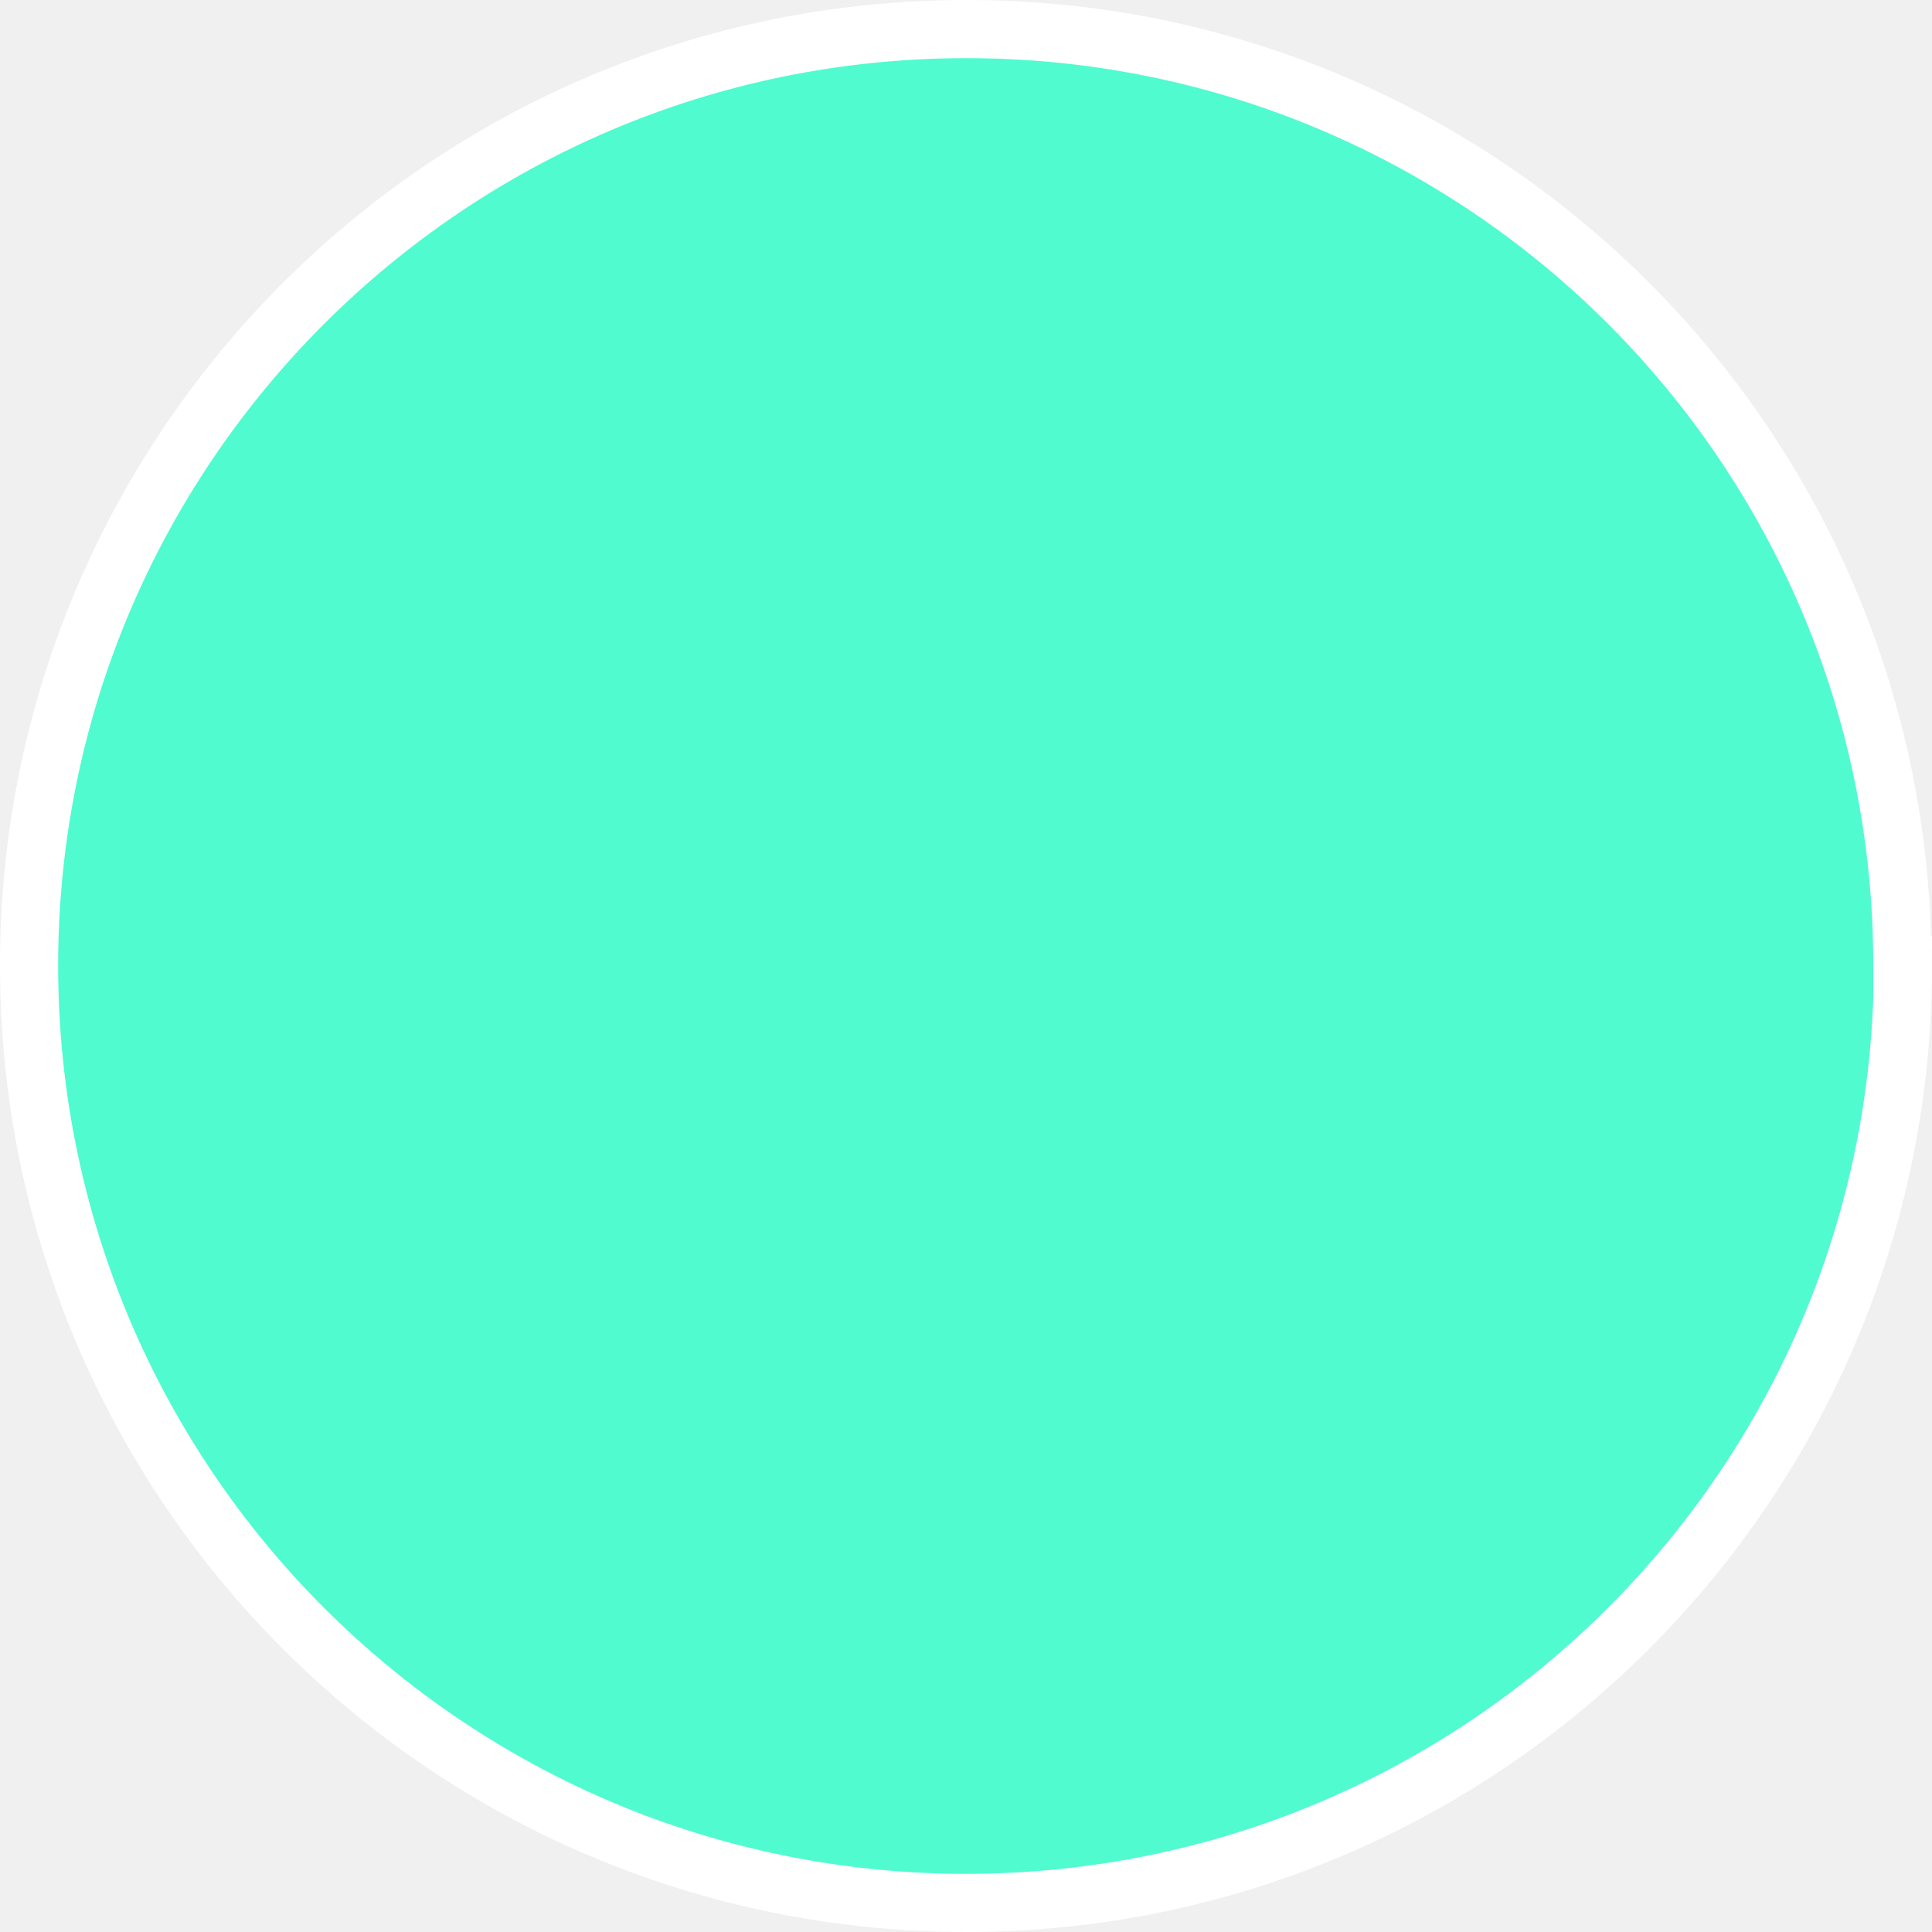
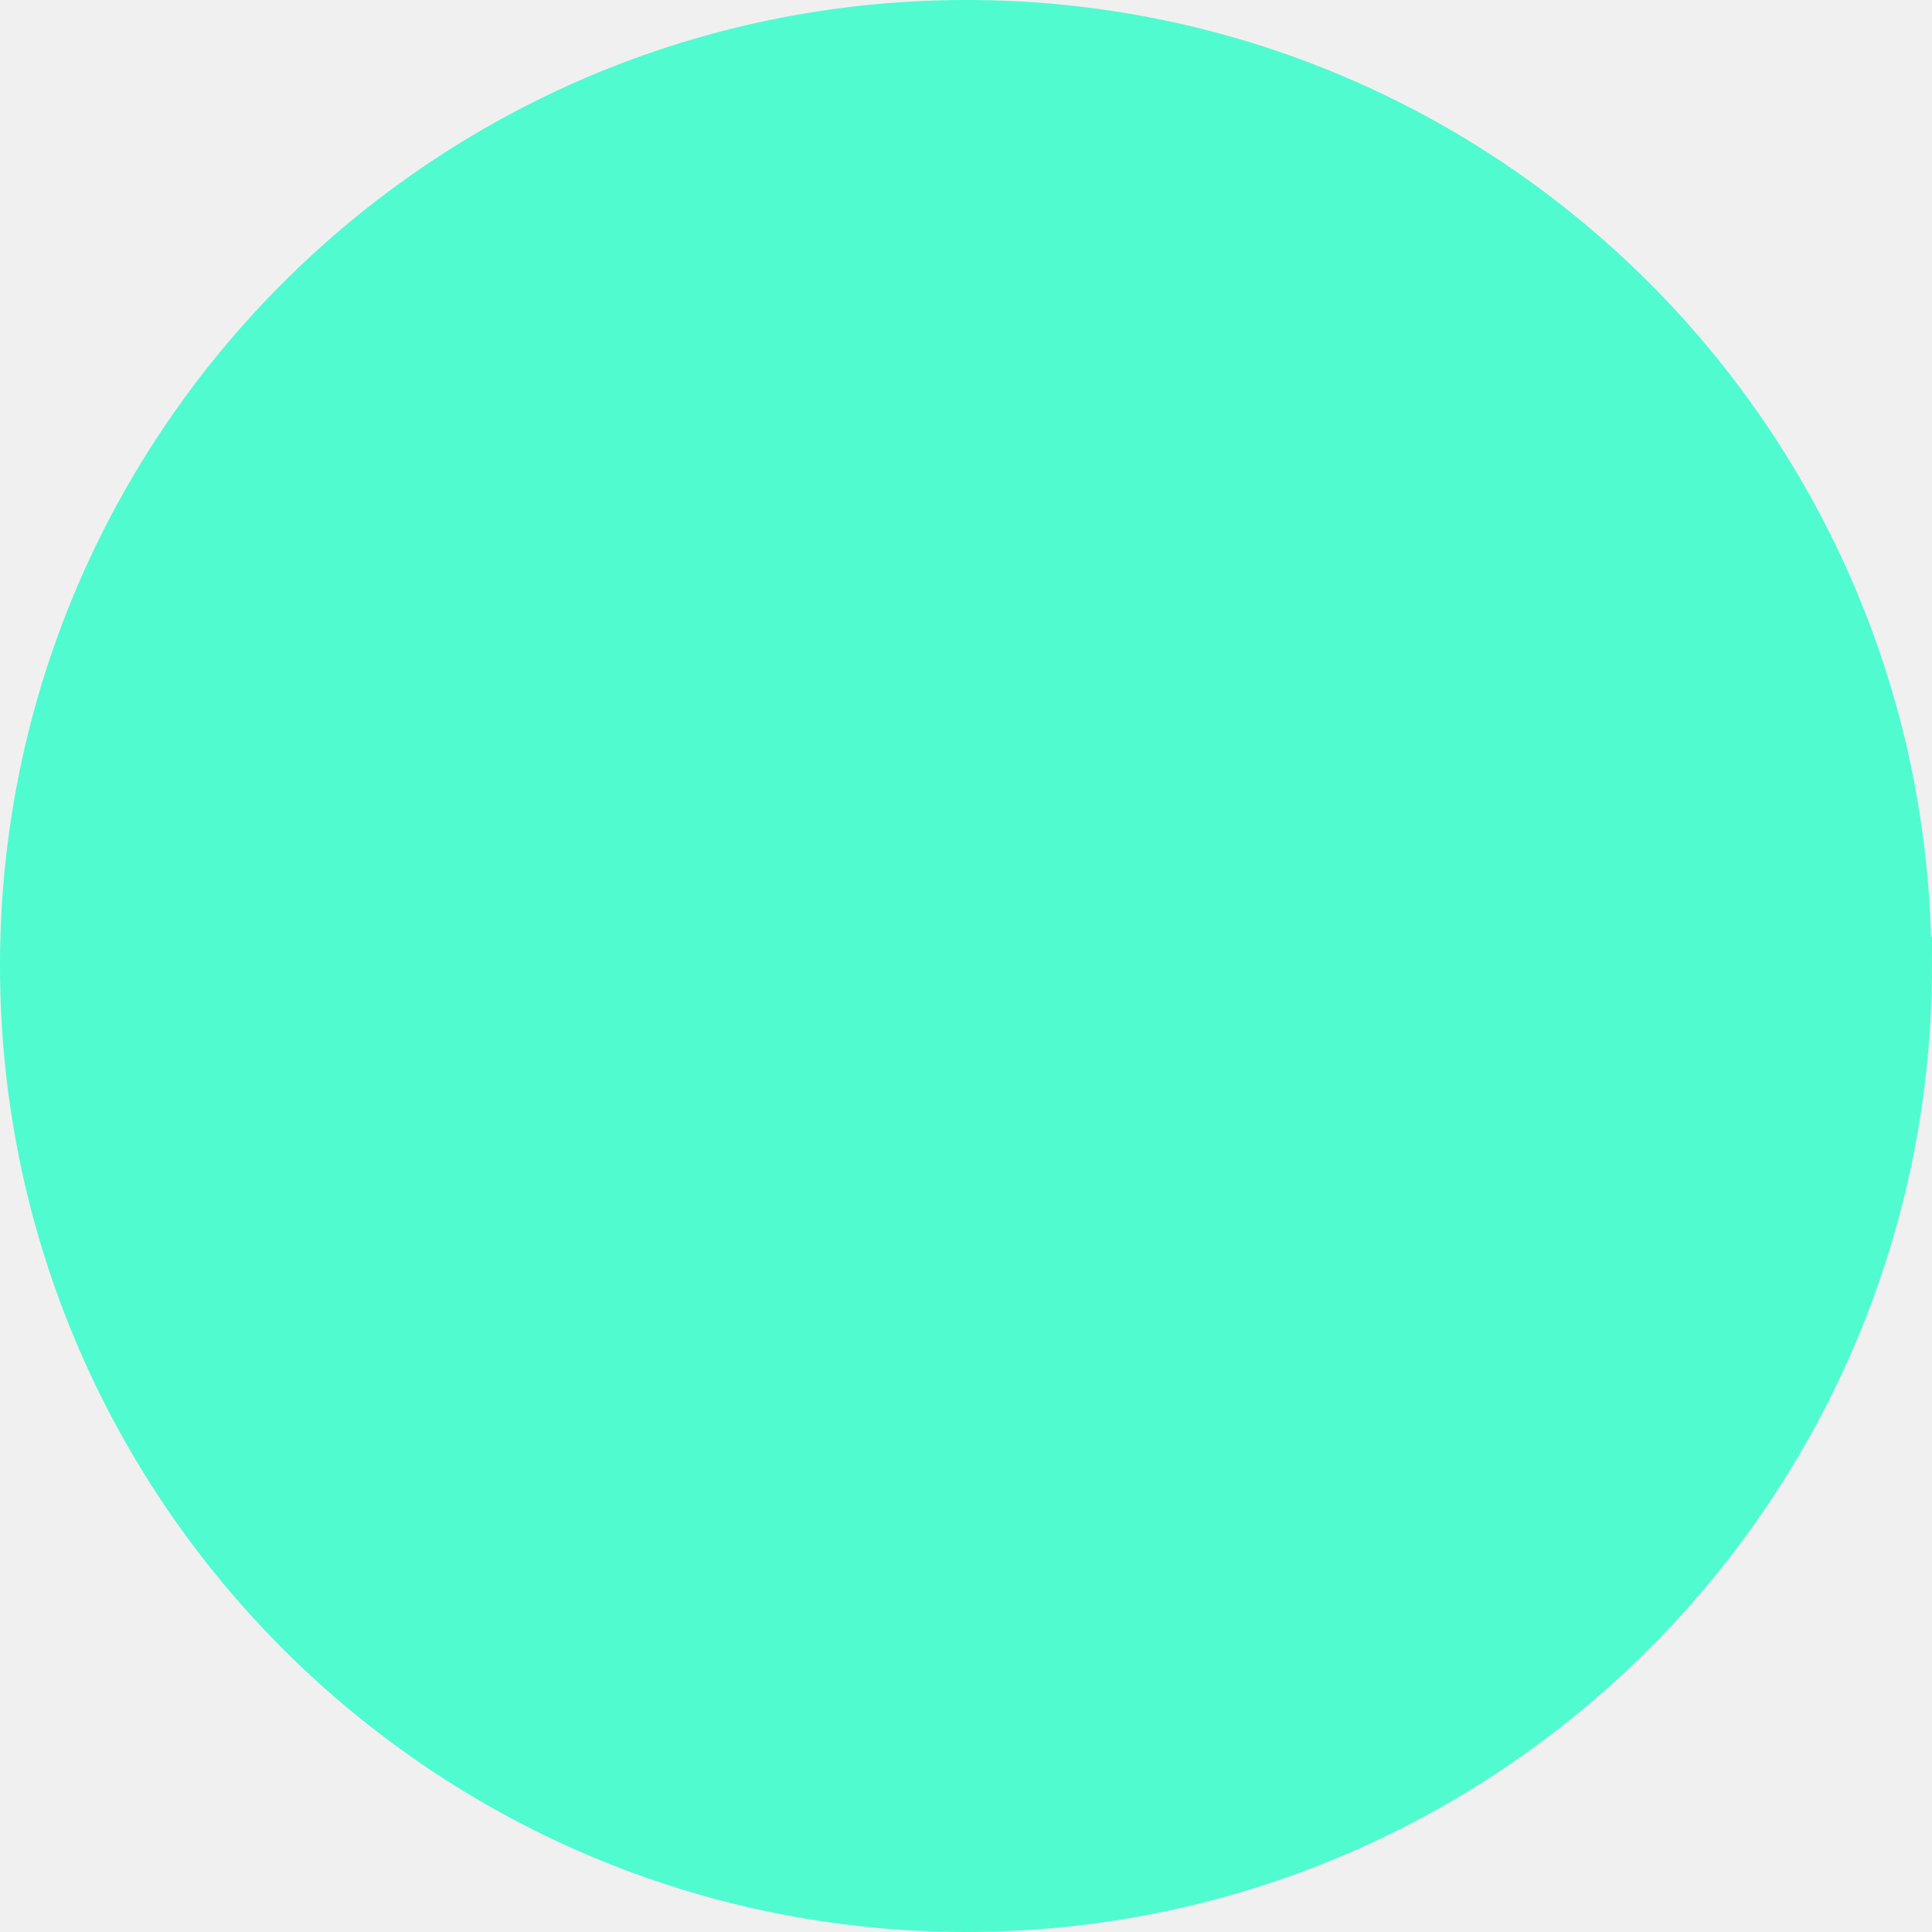
<svg xmlns="http://www.w3.org/2000/svg" id="Layer_2" data-name="Layer 2" width="33.22" height="33.22" viewBox="0 0 33.22 33.22" version="1.1">
  <defs id="defs10403">
    <style id="style10401">
      .cls-1 {
        fill: #f5f5f5;
        stroke: #fff;
        stroke-miterlimit: 10;
      }

      .cls-2 {
        fill: #929493;
        stroke-width: 0px;
      }
    </style>
  </defs>
  <g id="Layer_1-2" data-name="Layer 1">
    <g id="Switcher_PRessed" data-name="Switcher PRessed">
-       <path class="cls-1" d="m32.72,16.6c0,8.9-7.2,16.11-16.1,16.12-8.9,0-16.11-7.2-16.12-16.1C.49,7.72,7.7.51,16.6.5c0,0,0,0,0,0,8.89-.01,16.1,7.18,16.11,16.07,0,.01,0,.02,0,.03Z" id="path10405" style="fill:#50fbd0;fill-opacity:1" />
+       <path class="cls-1" d="m32.72,16.6c0,8.9-7.2,16.11-16.1,16.12-8.9,0-16.11-7.2-16.12-16.1C.49,7.72,7.7.51,16.6.5c0,0,0,0,0,0,8.89-.01,16.1,7.18,16.11,16.07,0,.01,0,.02,0,.03Z" id="path10405" style="fill:#50fbd0;fill-opacity:1;stroke:#50fbd0;stroke-opacity:1" />
      <g id="g10411" style="display:none">
        <polygon class="cls-2" points="11.07,16.5 11.07,12.72 16.54,12.72 16.54,14.04 18.34,14.04 18.34,10.98 9.45,10.98 9.45,18.37 14.1,18.37 14.1,16.5 " id="polygon10407" />
        <path class="cls-2" d="m 14.85,14.66 v 7.59 h 9 v -7.59 z m 7.16,5.79 H 16.54 V 16.5 h 5.47 z" id="path10409" />
      </g>
    </g>
  </g>
</svg>
